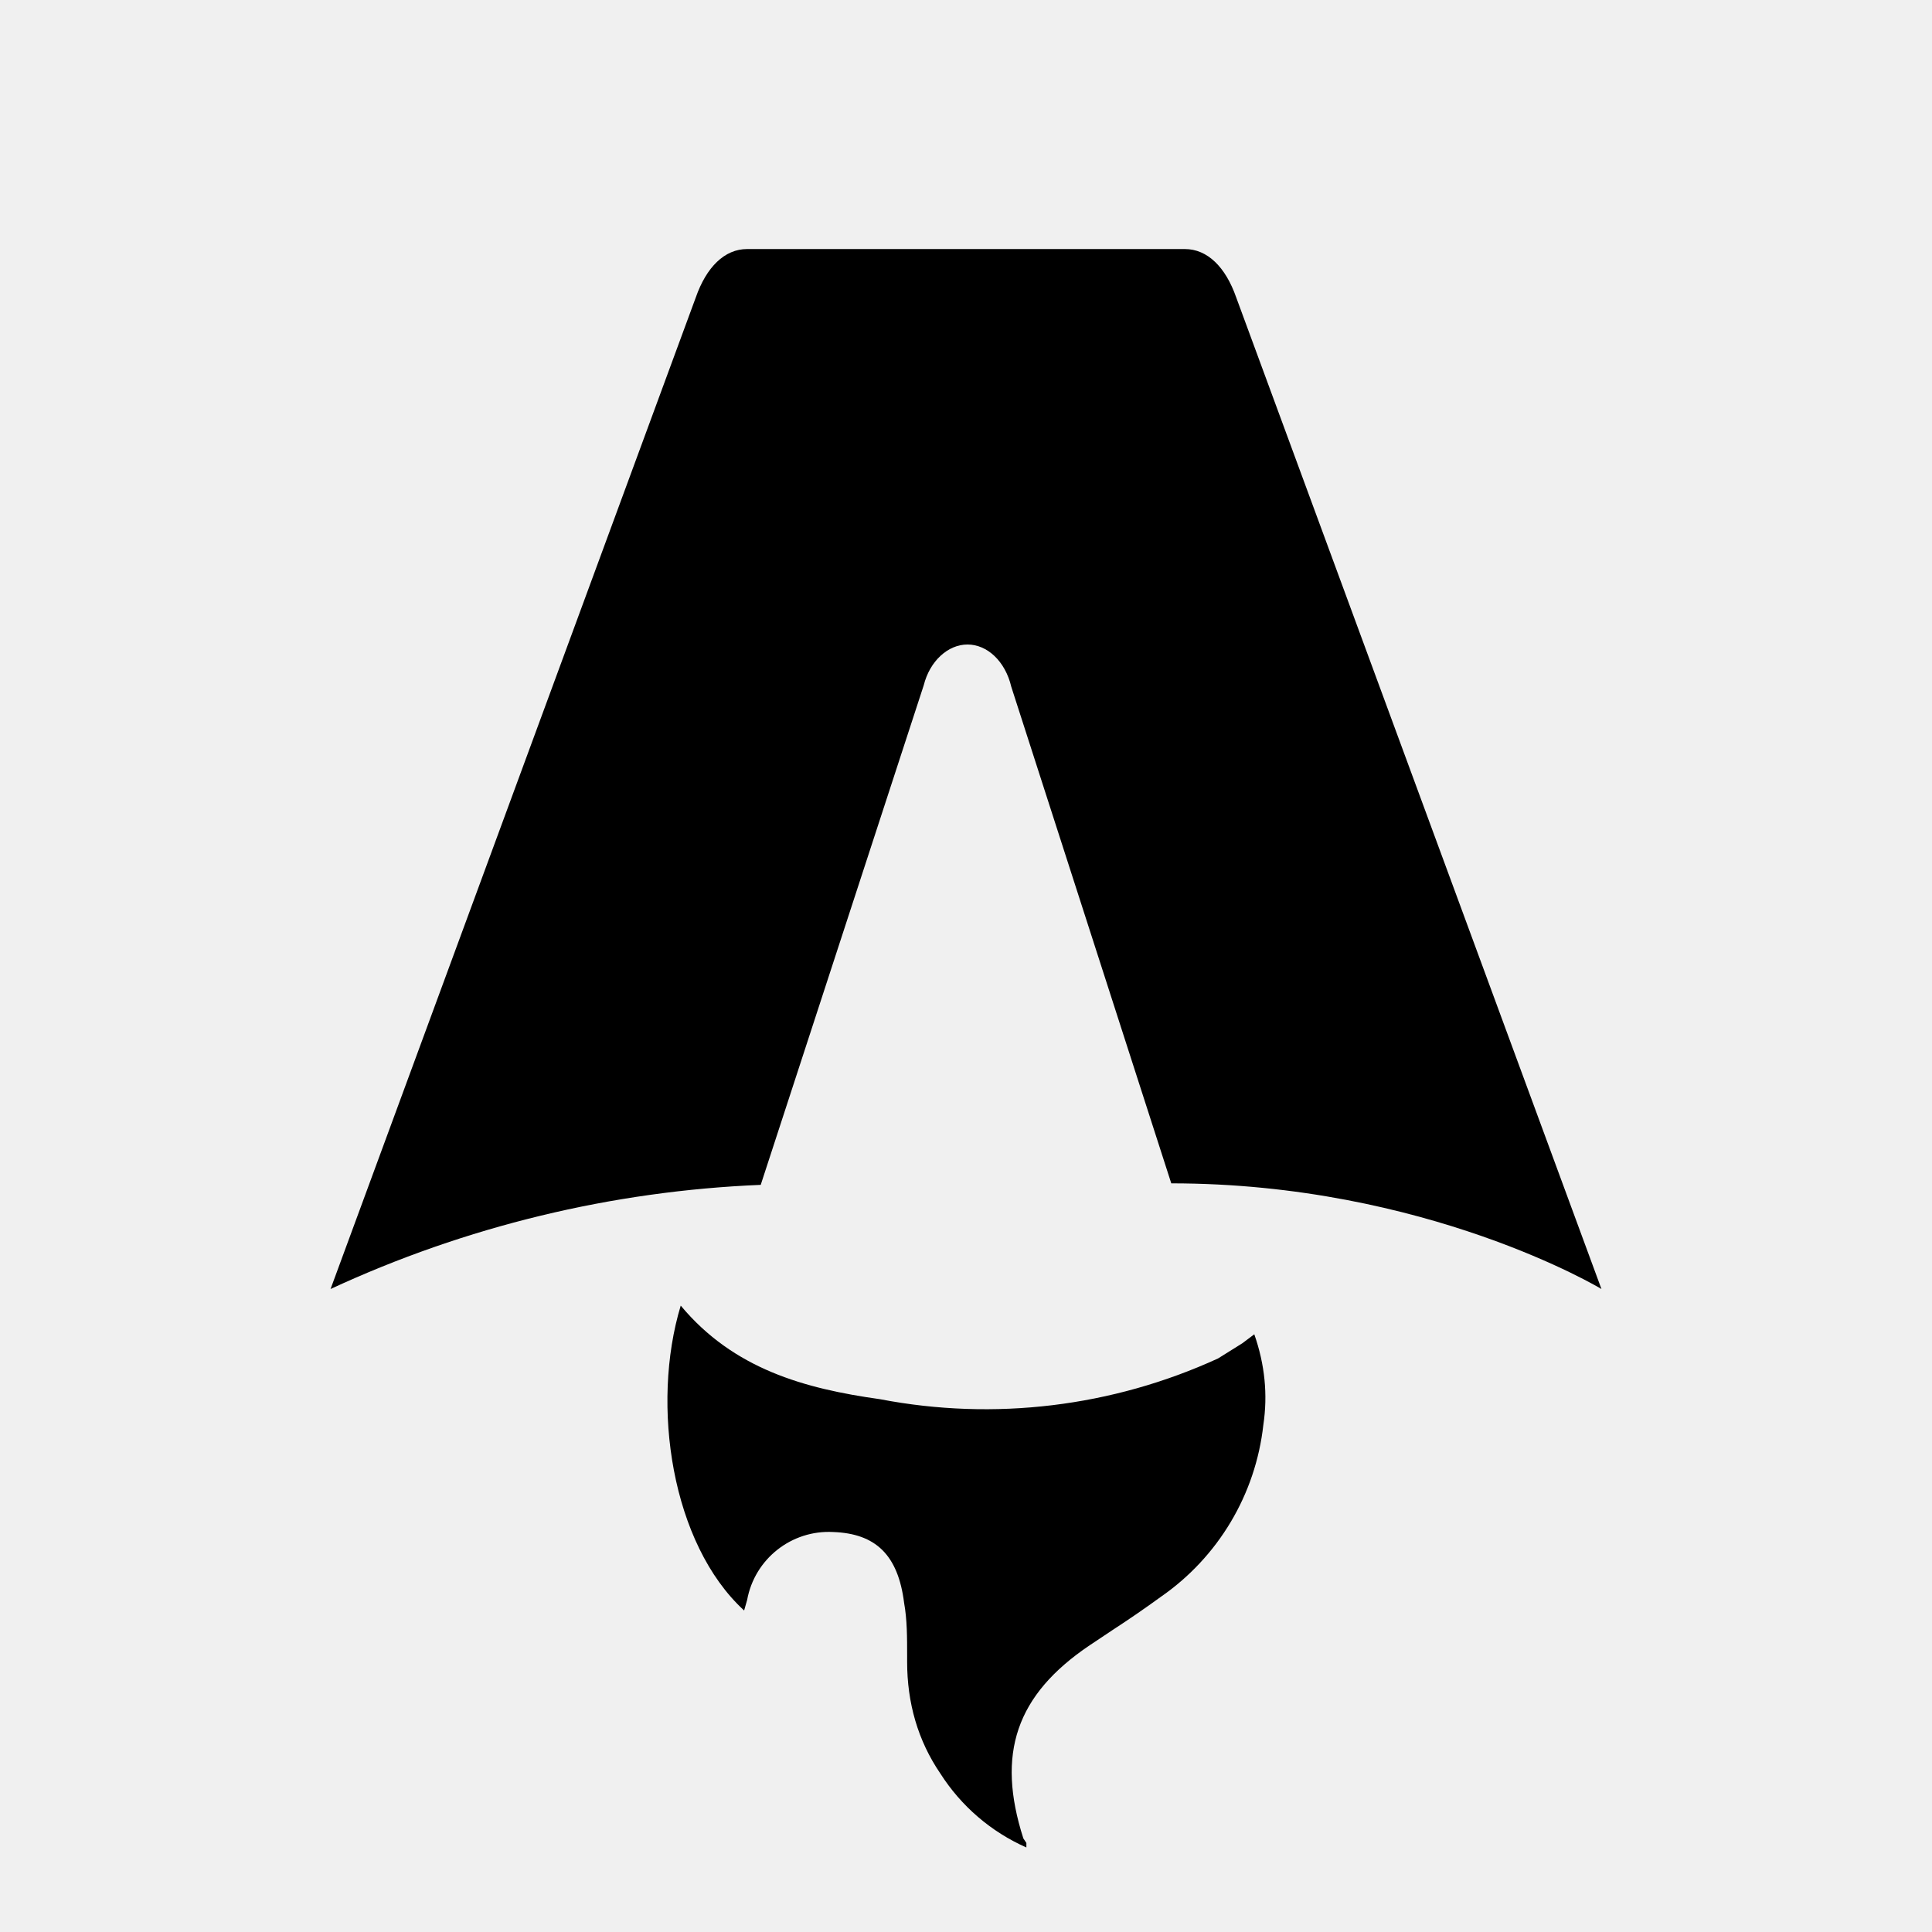
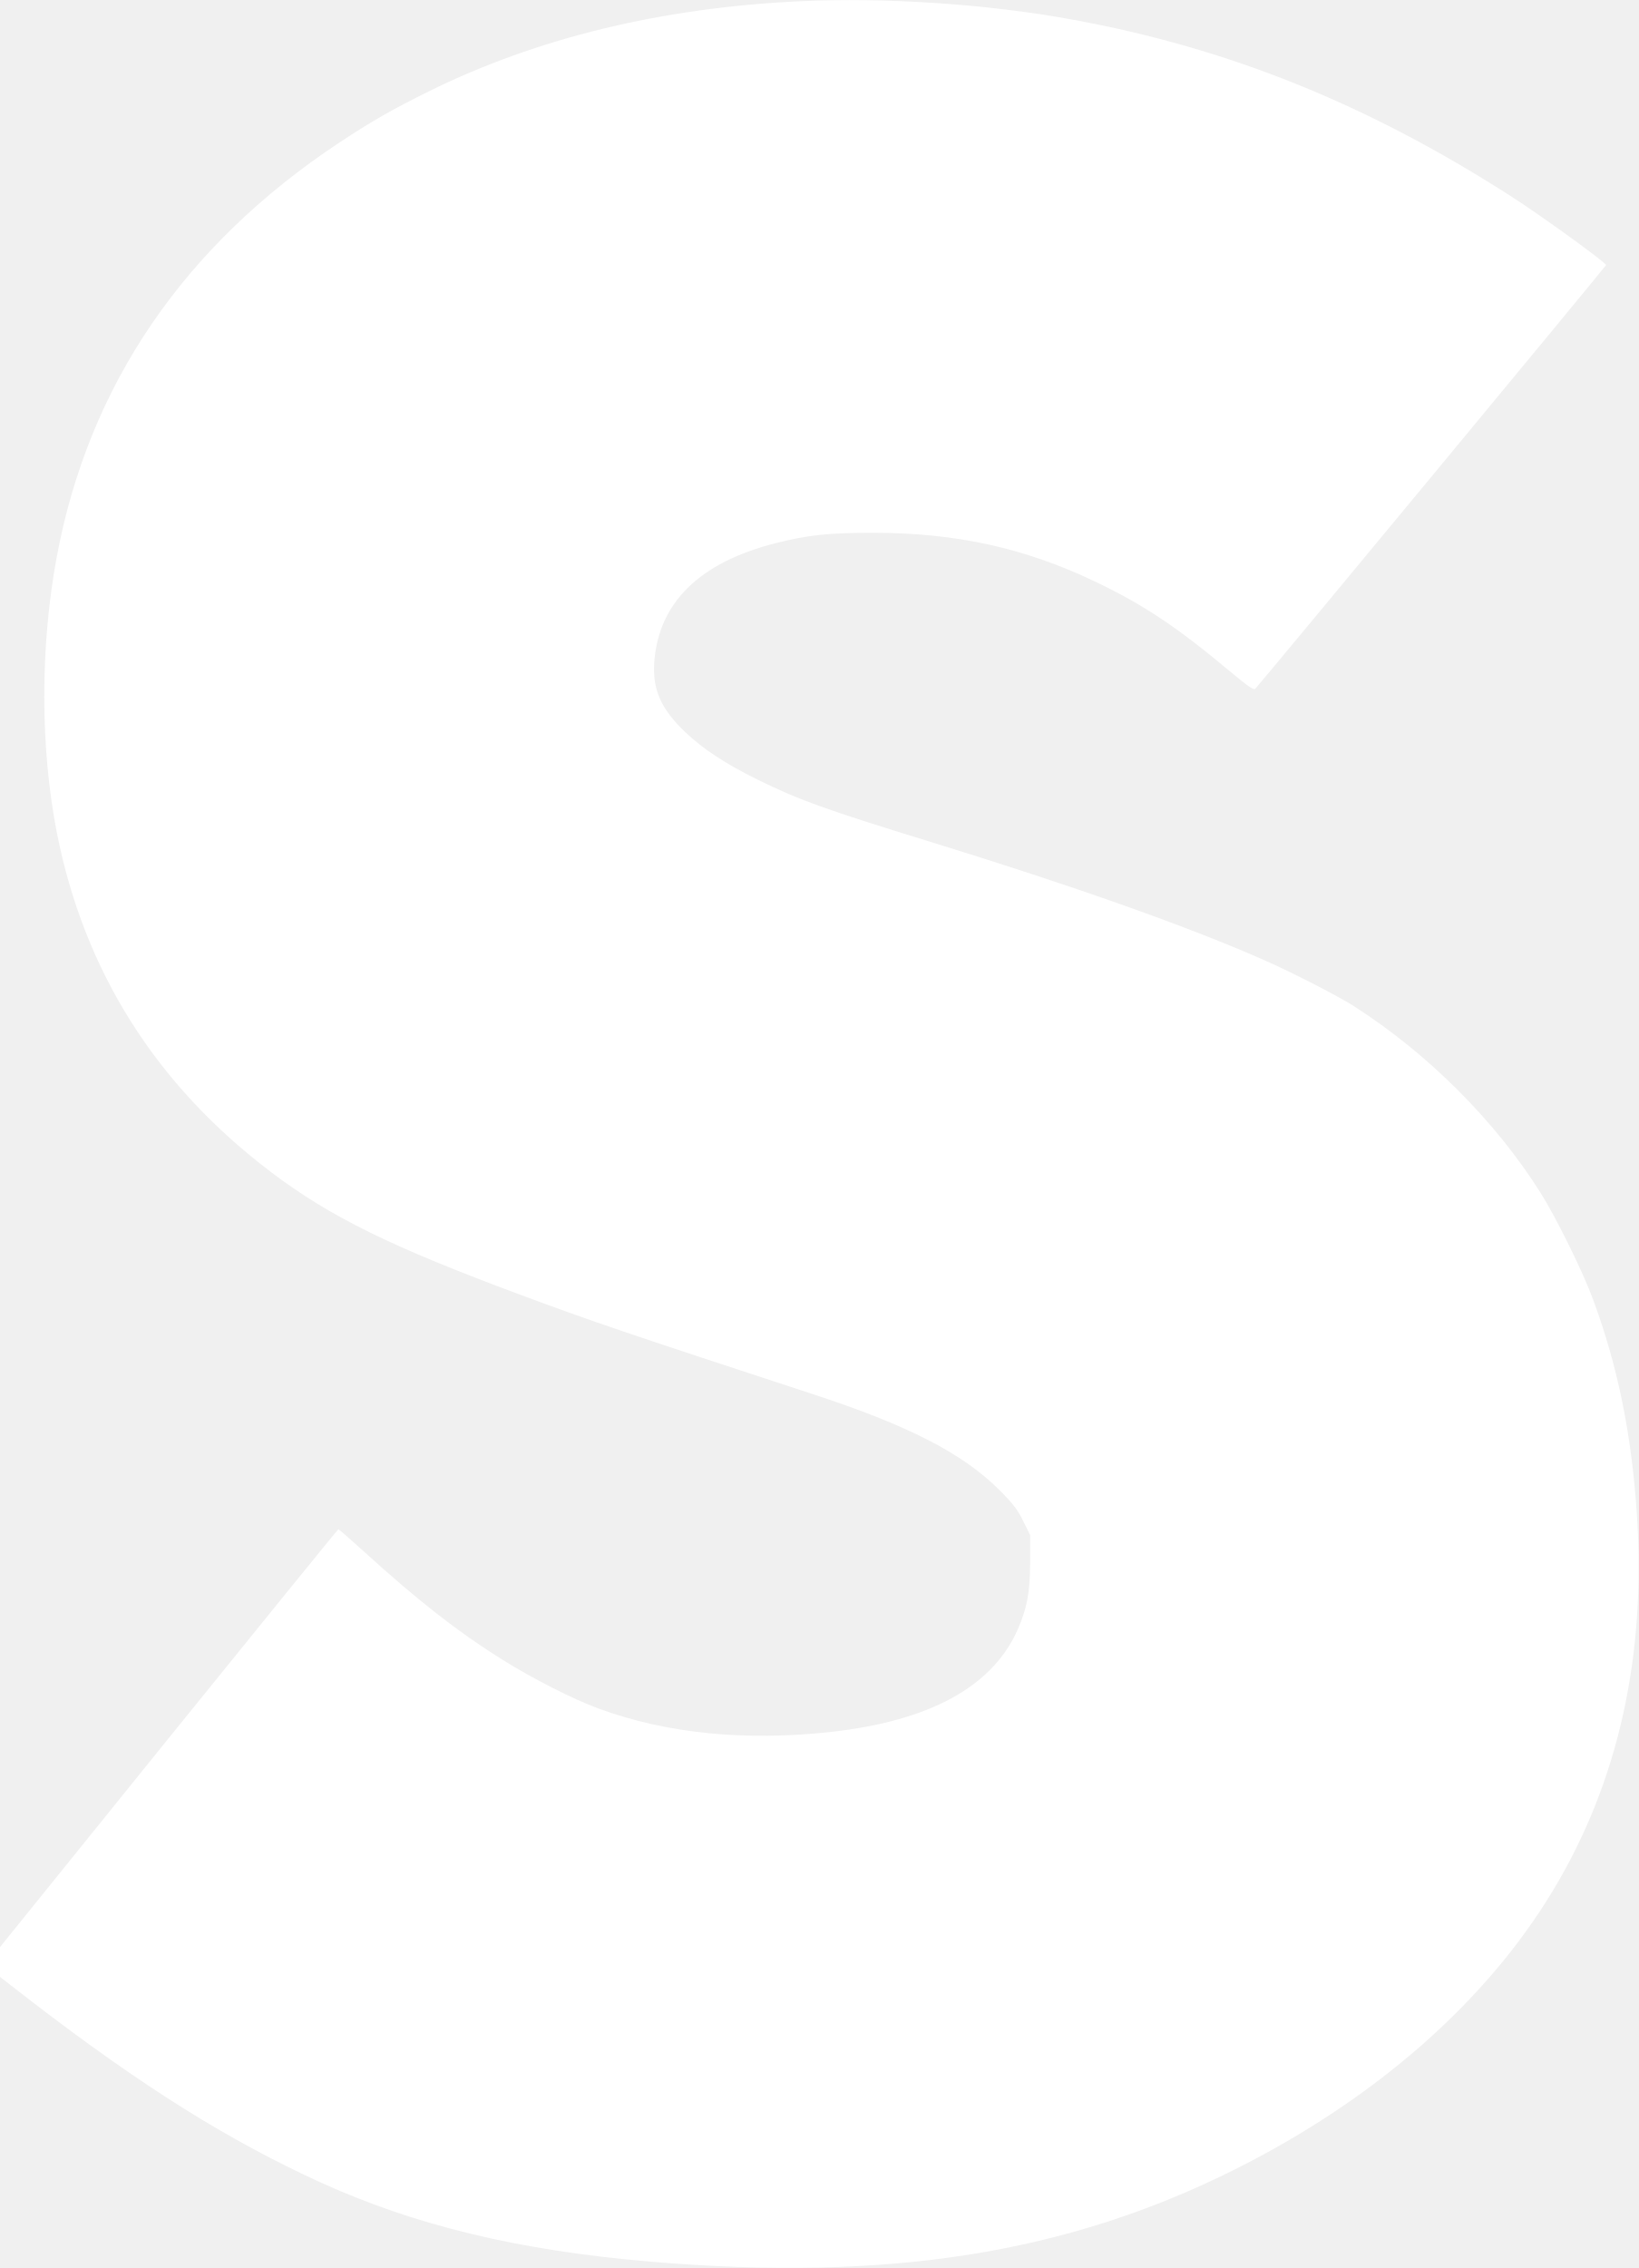
- <svg xmlns="http://www.w3.org/2000/svg" fill="none" viewBox="0 0 128 128">
-   <path d="M50.4 78.5a75.1 75.1 0 0 0-28.5 6.9l24.2-65.7c.7-2 1.9-3.2 3.4-3.2h29c1.5 0 2.7 1.2 3.4 3.2l24.2 65.7s-11.6-7-28.5-7L67 45.5c-.4-1.7-1.6-2.8-2.9-2.8-1.3 0-2.5 1.1-2.9 2.7L50.4 78.5Zm-1.1 28.2Zm-4.2-20.2c-2 6.6-.6 15.8 4.2 20.2a17.5 17.5 0 0 1 .2-.7 5.5 5.5 0 0 1 5.7-4.5c2.8.1 4.3 1.5 4.7 4.7.2 1.1.2 2.3.2 3.5v.4c0 2.7.7 5.2 2.2 7.4a13 13 0 0 0 5.7 4.9v-.3l-.2-.3c-1.8-5.6-.5-9.5 4.4-12.8l1.5-1a73 73 0 0 0 3.2-2.2 16 16 0 0 0 6.8-11.4c.3-2 .1-4-.6-6l-.8.6-1.6 1a37 37 0 0 1-22.4 2.7c-5-.7-9.7-2-13.2-6.2Z" />
-   <style>
-         path { fill: #000; }
-         @media (prefers-color-scheme: dark) {
-             path { fill: #FFF; }
-         }
-     </style>
+ <svg xmlns="http://www.w3.org/2000/svg" version="1.0" width="925pt" height="1280pt" viewBox="0 0 925 1280" preserveAspectRatio="xMidYMid meet">
+   <g transform="translate(0,1280) scale(0.1,-0.1)" fill="#ffffff" stroke="none">
+     <path d="M4515 12793 c-781 -37 -1484 -207 -2095 -509 -205 -101 -325 -170 -505 -289 -877 -581 -1415 -1369 -1595 -2340 -94 -506 -93 -1076 1 -1555 154 -781 558 -1422 1209 -1915 333 -252 678 -422 1417 -696 399 -148 600 -216 1638 -556 541 -177 849 -335 1056 -542 77 -77 104 -112 135 -176 l39 -79 0 -156 c-1 -171 -18 -260 -74 -385 -144 -316 -495 -507 -1046 -569 -487 -54 -931 -10 -1315 131 -143 52 -375 170 -547 278 -244 152 -478 335 -768 599 -82 74 -152 136 -155 135 -3 0 -434 -531 -958 -1179 l-952 -1179 0 -84 0 -84 187 -145 c618 -474 1100 -776 1618 -1013 538 -245 1123 -386 1865 -449 1343 -114 2350 45 3300 520 793 397 1420 947 1799 1579 366 609 524 1319 471 2117 -30 454 -108 837 -247 1213 -55 152 -211 468 -298 605 -257 407 -638 787 -1055 1053 -86 55 -335 183 -490 252 -428 191 -1093 426 -1905 676 -582 179 -733 233 -971 350 -178 88 -306 172 -406 267 -137 131 -185 240 -175 393 24 338 256 565 687 674 182 46 298 58 550 58 465 0 853 -85 1249 -274 277 -132 466 -258 776 -518 92 -77 123 -97 131 -88 36 38 1976 2381 1980 2391 4 11 -370 282 -541 391 -808 518 -1592 834 -2470 994 -475 88 -1061 127 -1540 104z" />
+   </g>
</svg>
